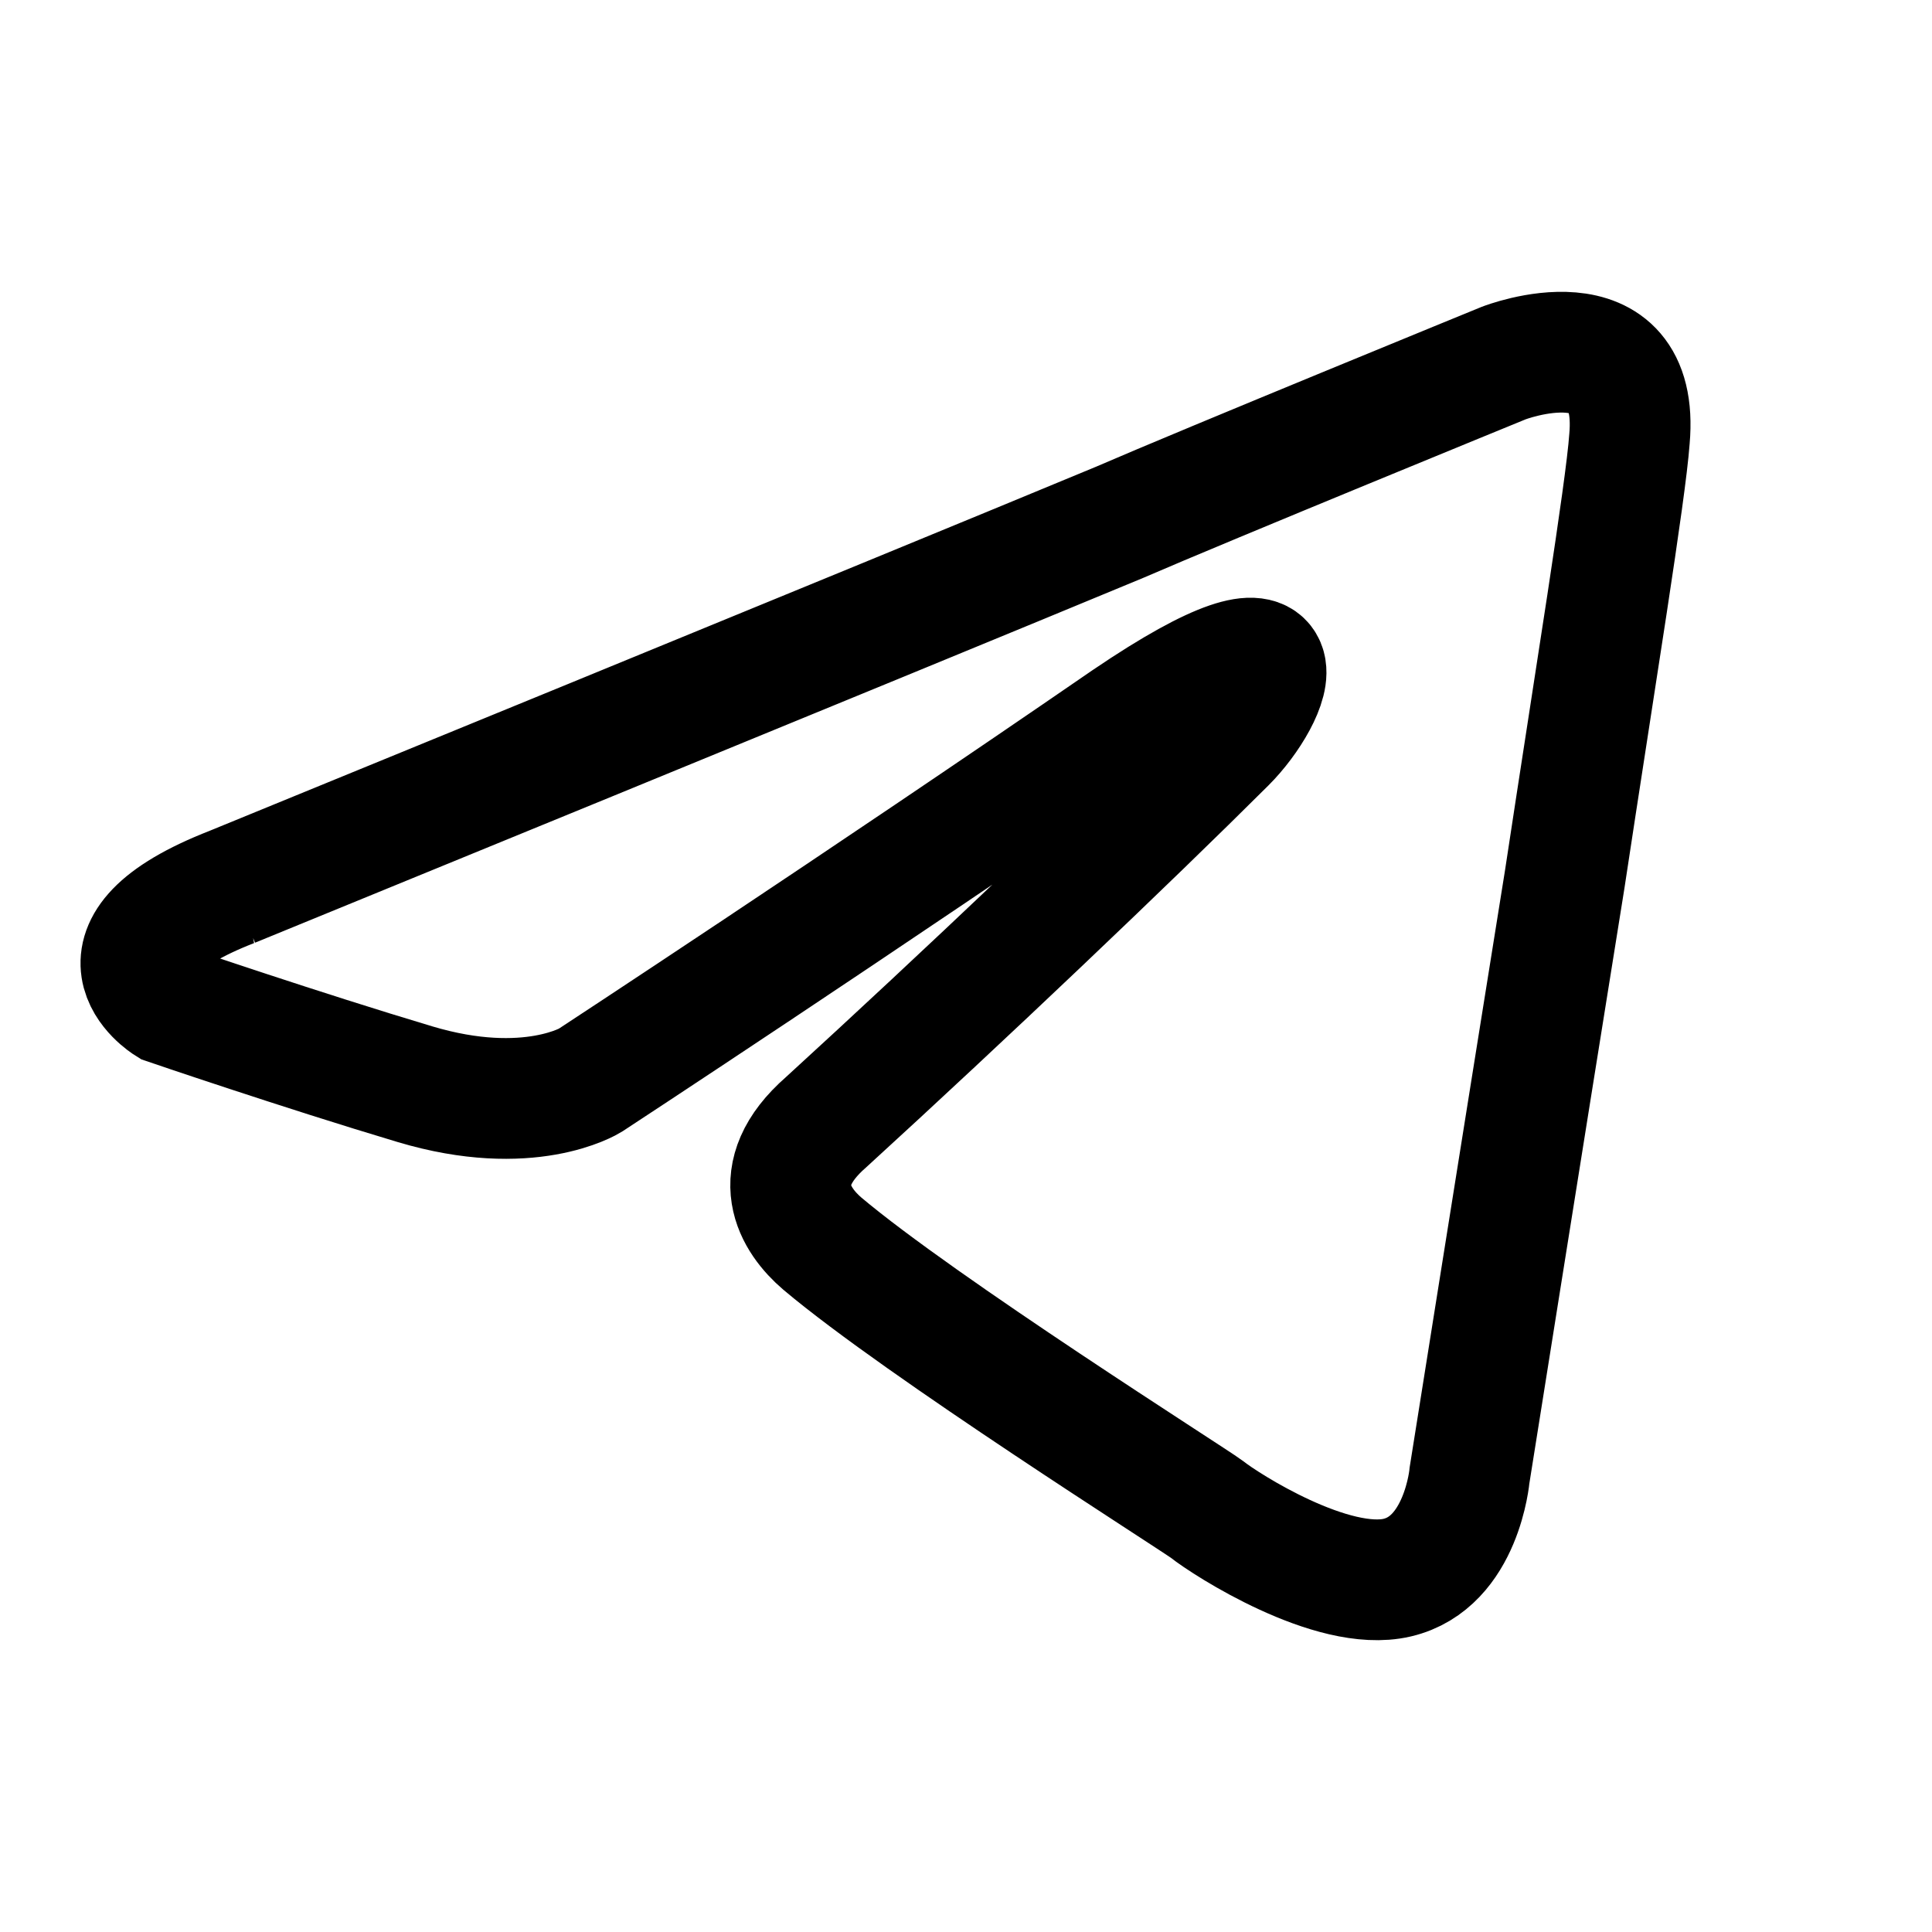
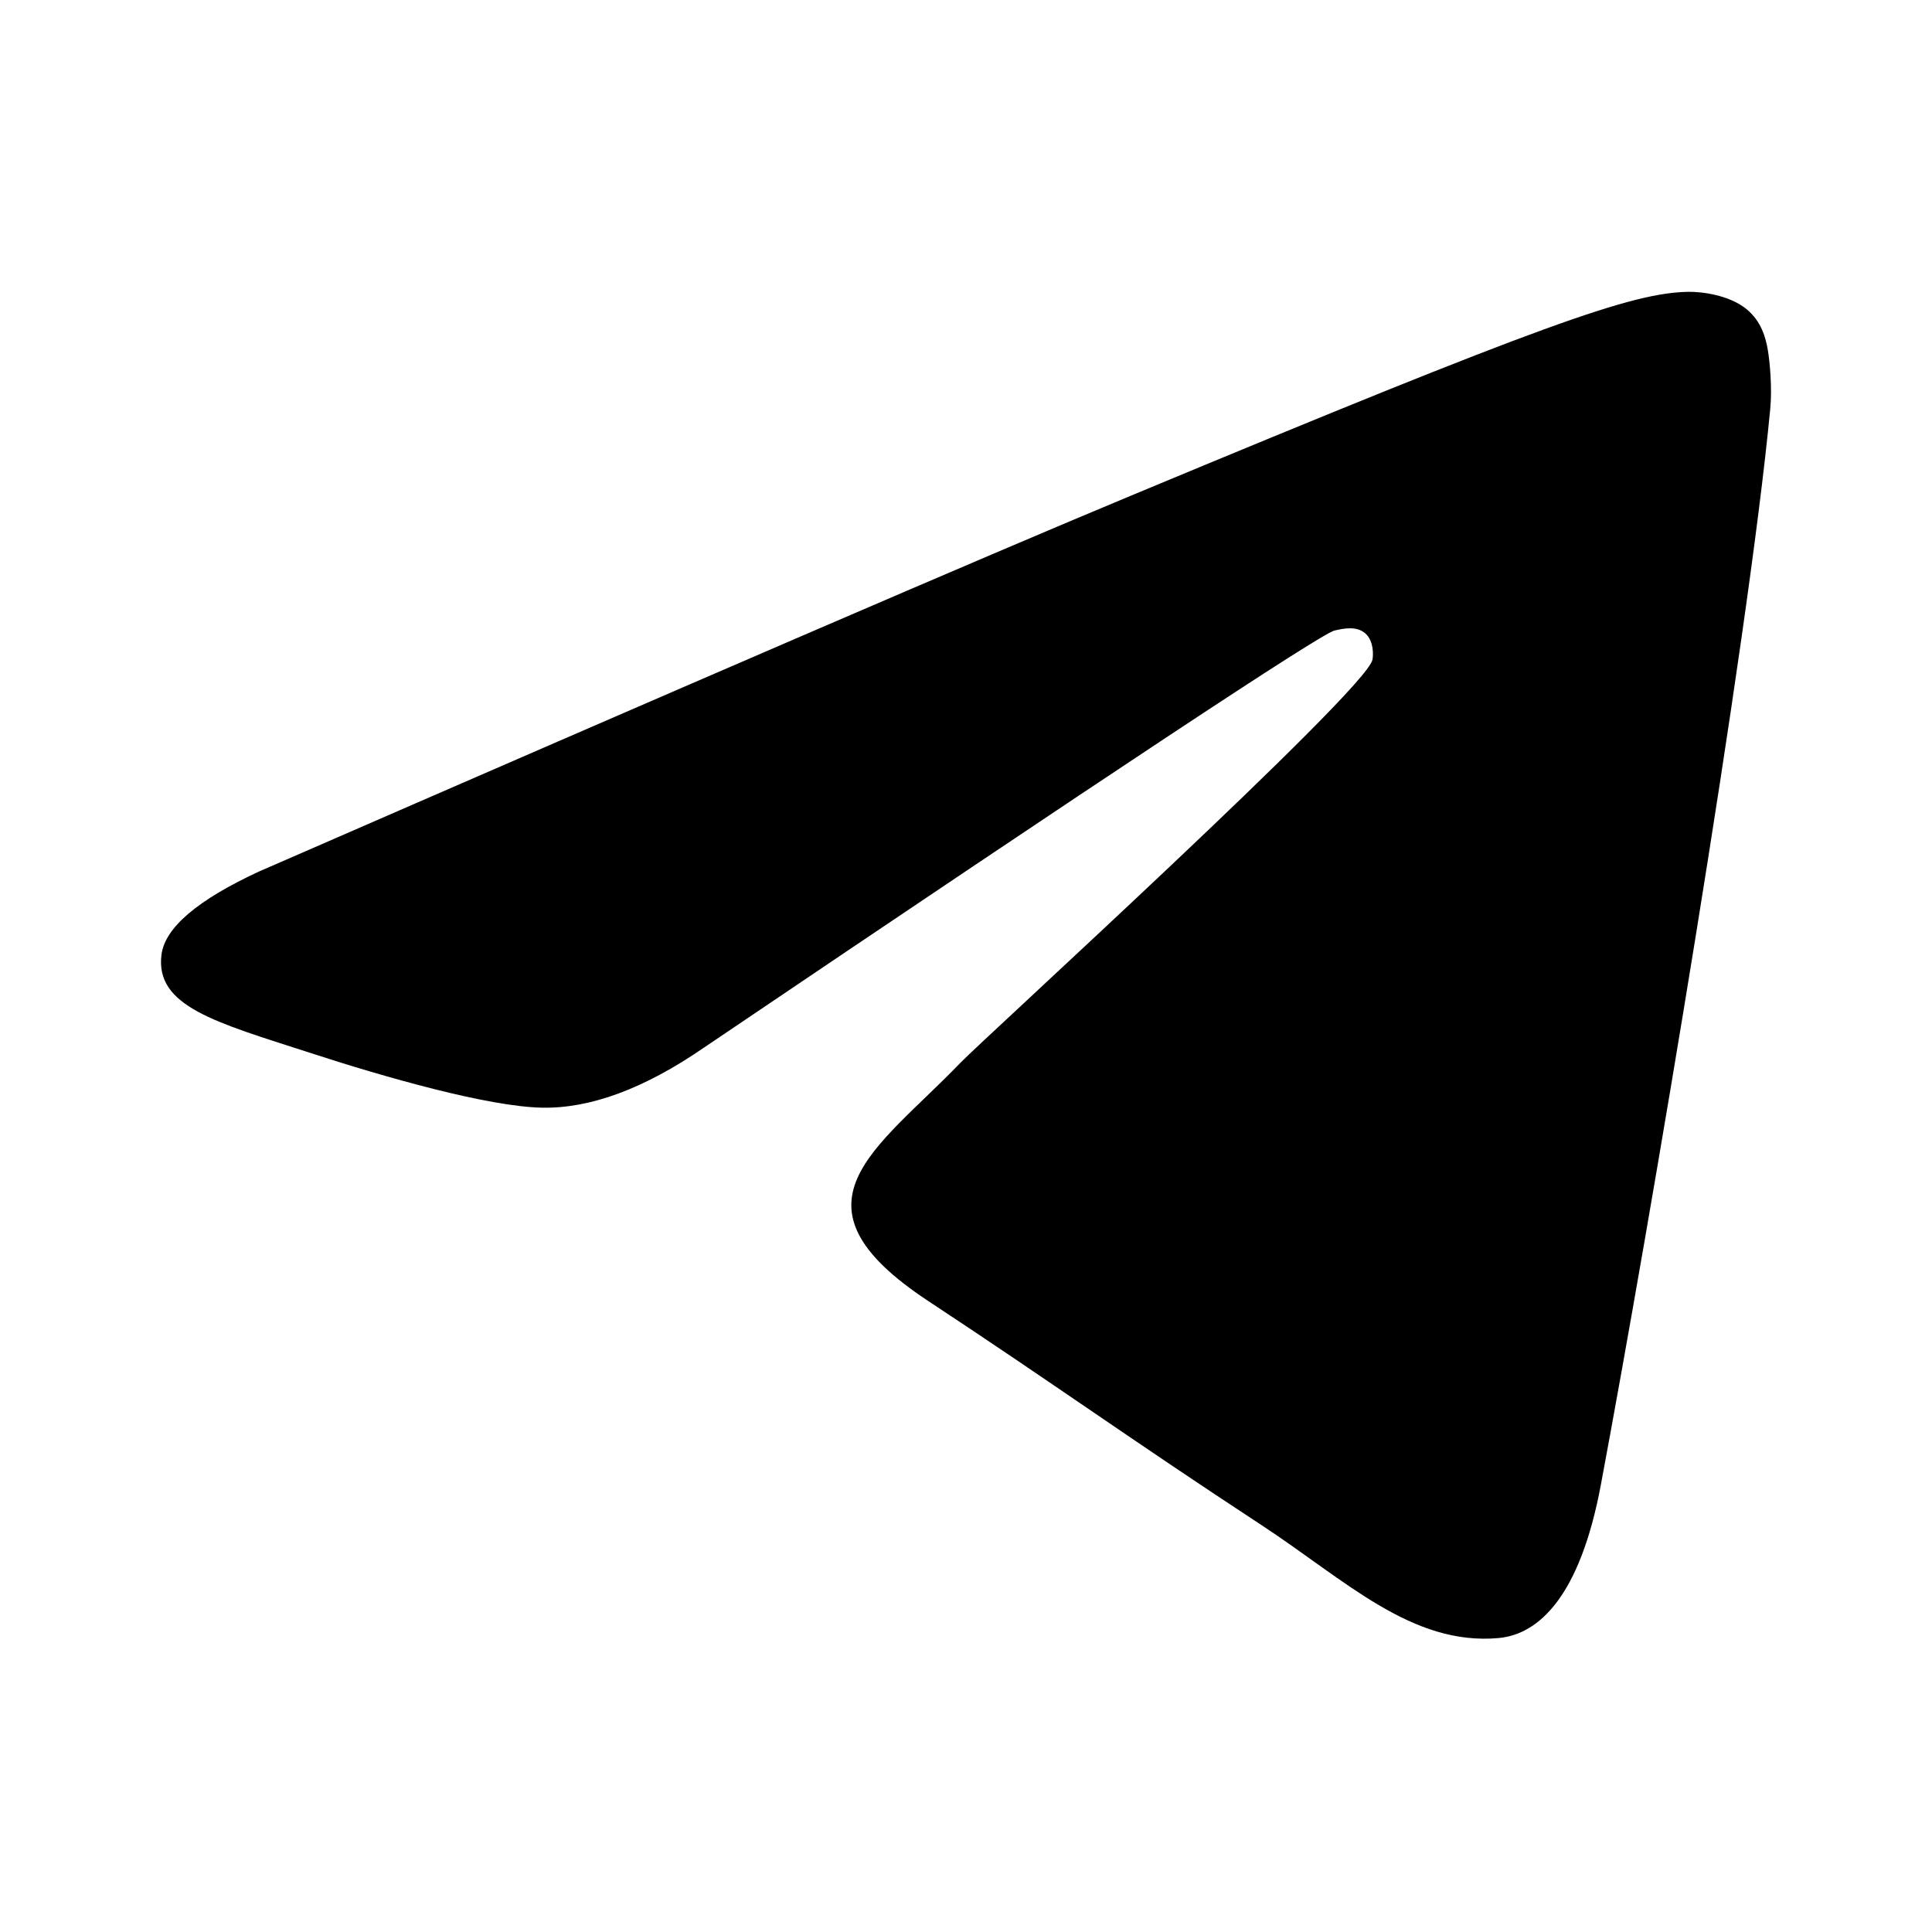
- <svg xmlns="http://www.w3.org/2000/svg" width="192" height="192" fill="none" viewBox="0 0 192 192">
-   <path stroke="#000" stroke-width="12" d="M23.073 88.132s65.458-26.782 88.16-36.212c8.702-3.772 38.215-15.843 38.215-15.843s13.621-5.28 12.486 7.544c-.379 5.281-3.406 23.764-6.433 43.756-4.54 28.291-9.459 59.221-9.459 59.221s-.756 8.676-7.188 10.185c-6.433 1.509-17.027-5.281-18.919-6.79-1.513-1.132-28.377-18.106-38.214-26.404-2.649-2.263-5.676-6.79.378-12.071 13.621-12.447 29.891-27.913 39.728-37.72 4.54-4.527 9.081-15.089-9.837-2.264-26.864 18.483-53.35 35.835-53.35 35.835s-6.053 3.772-17.404.377-24.594-7.921-24.594-7.921-9.08-5.659 6.433-11.693z" />
+ <svg xmlns="http://www.w3.org/2000/svg" width="192" height="192" viewBox="0 0 192 192" fill="none">
+   <path fill-rule="evenodd" clip-rule="evenodd" d="M25.725 86.617C69.048 67.739 97.925 55.278 112.387 49.262C153.649 32.077 162.218 29.093 167.802 29.001C169.034 28.985 171.787 29.277 173.572 30.724C175.064 31.954 175.479 33.6 175.68 34.755C175.88 35.908 176.126 38.554 175.926 40.616C173.695 64.124 164.018 121.201 159.095 147.54C157.018 158.679 152.91 162.417 148.941 162.787C140.31 163.571 133.756 157.079 125.402 151.586C112.325 143.017 104.94 137.663 92.248 129.294C77.571 119.617 87.079 114.309 95.448 105.616C97.633 103.34 135.649 68.724 136.387 65.585C136.479 65.185 136.556 63.724 135.695 62.955C134.818 62.186 133.541 62.447 132.618 62.663C131.31 62.955 110.417 76.77 69.94 104.124C64.017 108.201 58.632 110.186 53.833 110.078C48.525 109.97 38.309 107.078 30.724 104.601C21.417 101.586 15.402 100.016 16.047 94.878C16.386 92.201 19.617 89.447 25.725 86.617Z" fill="black" />
</svg>
